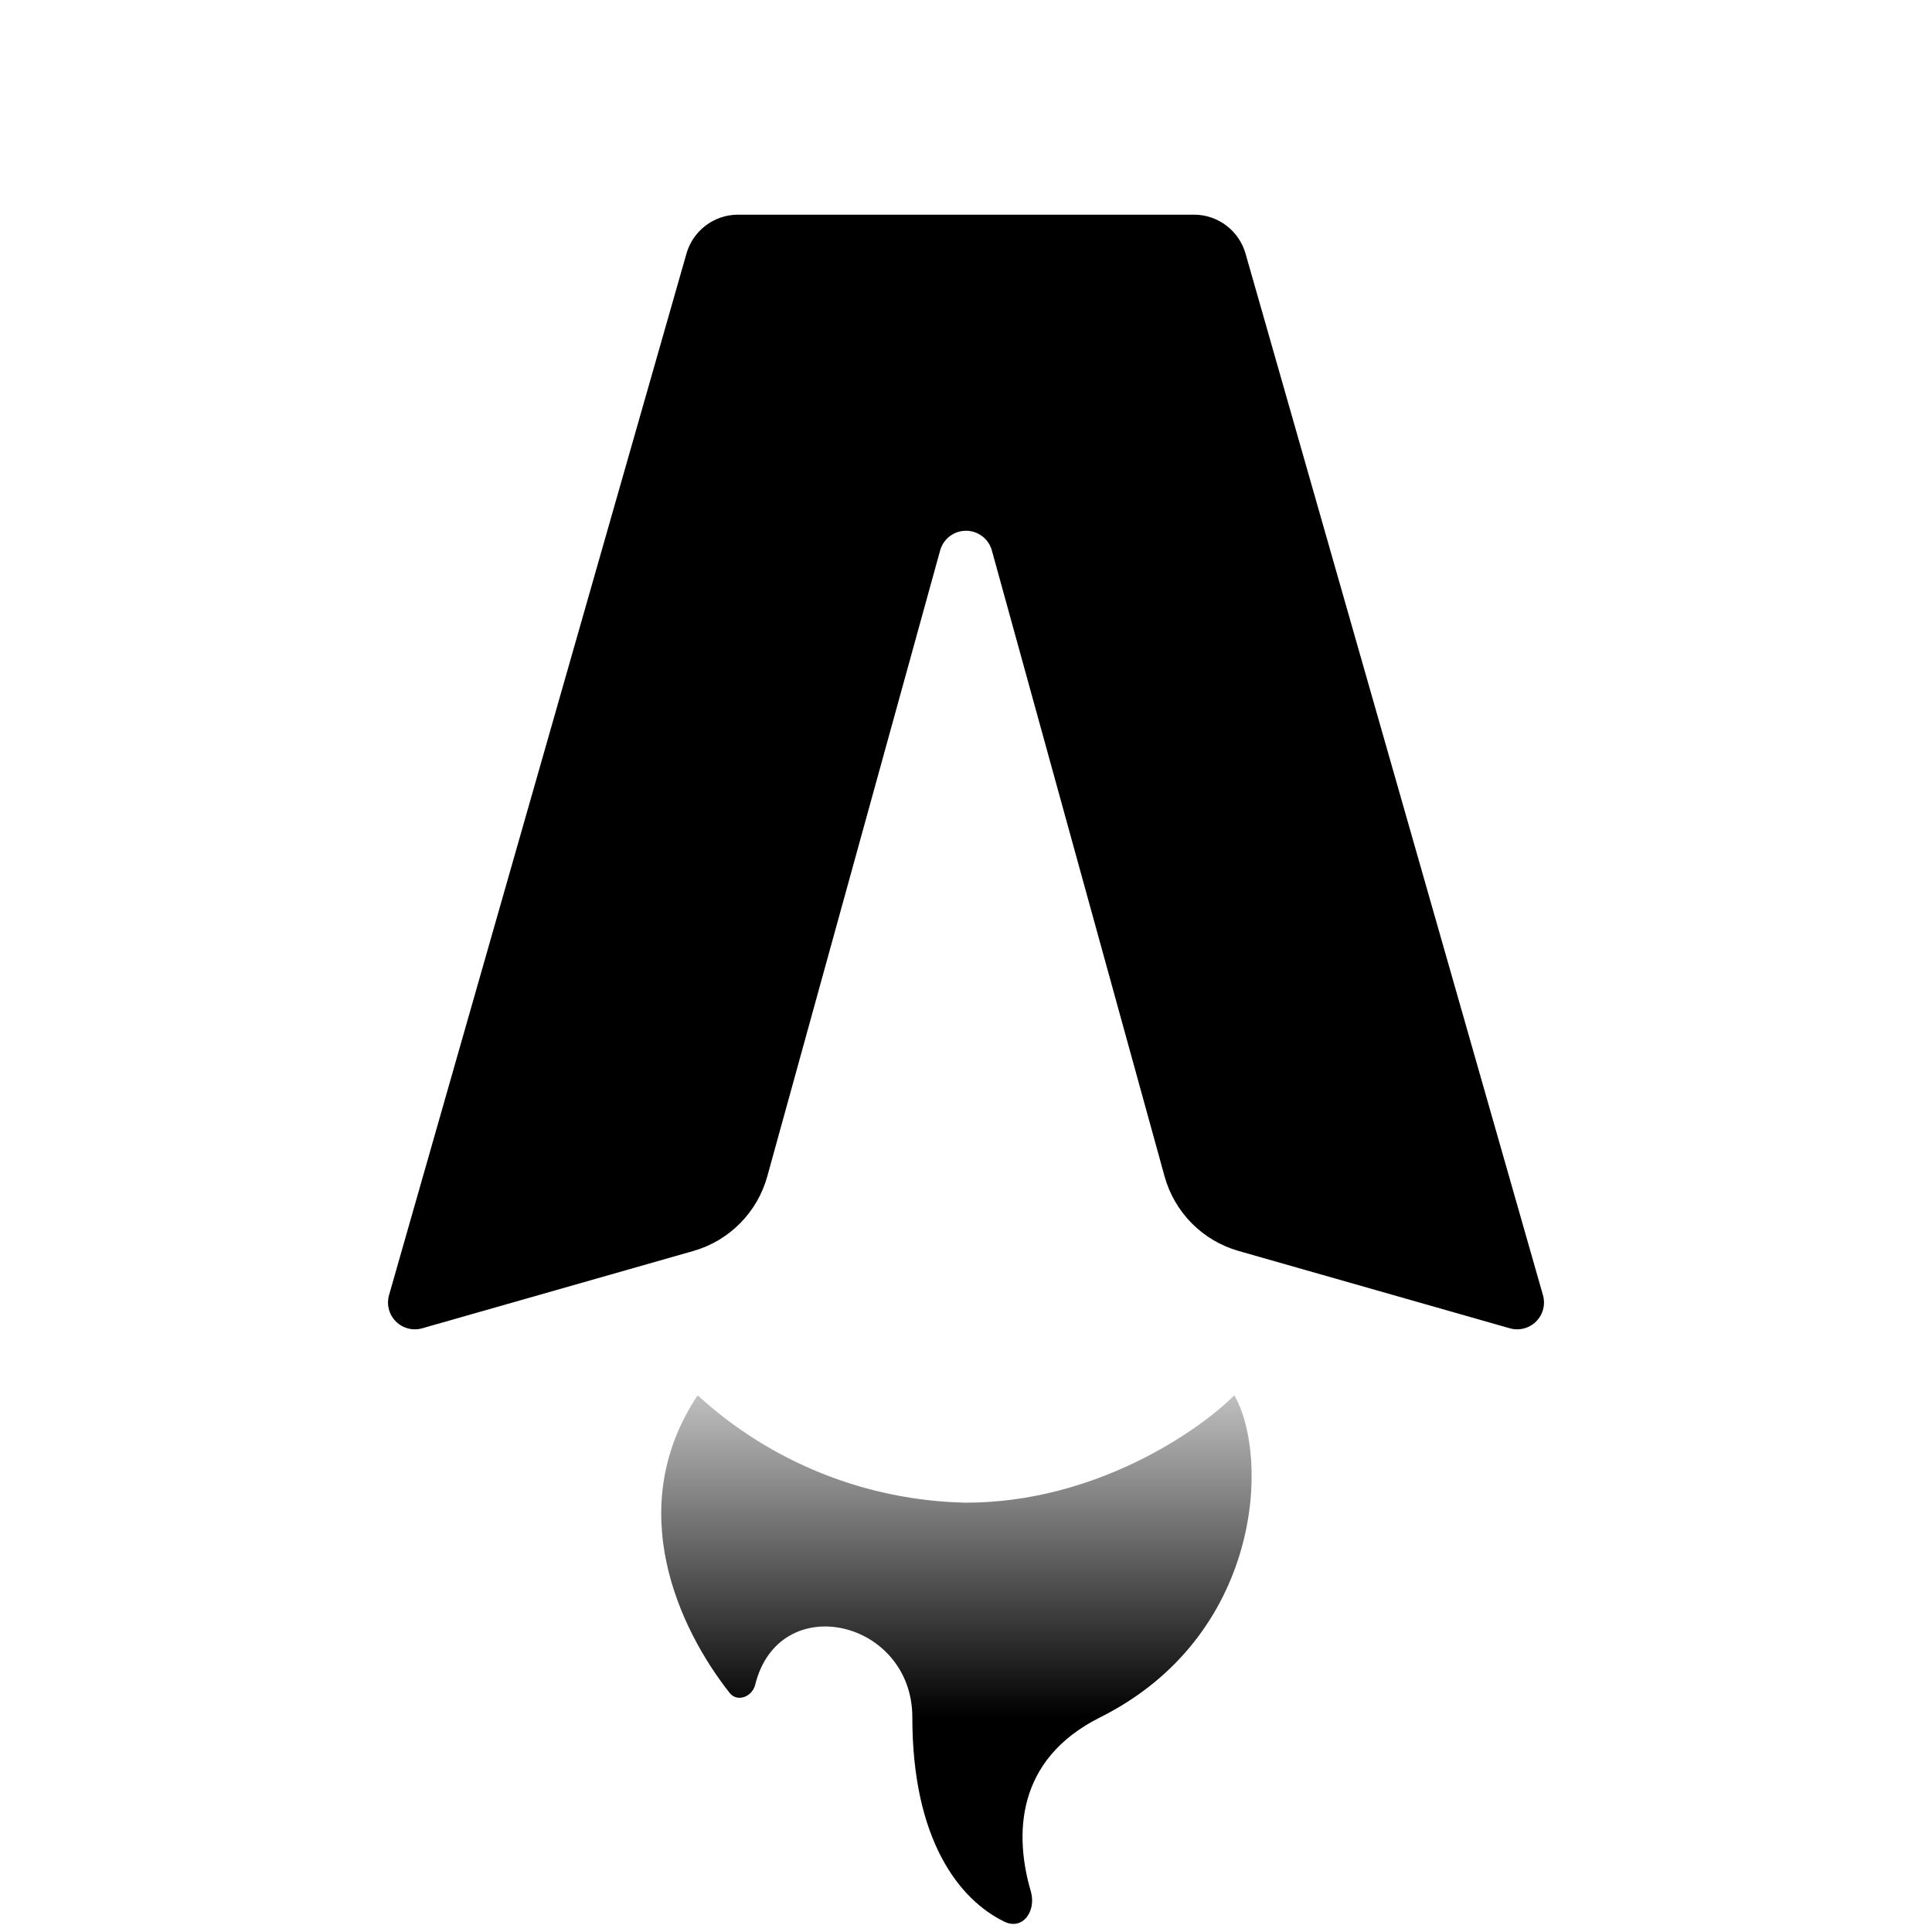
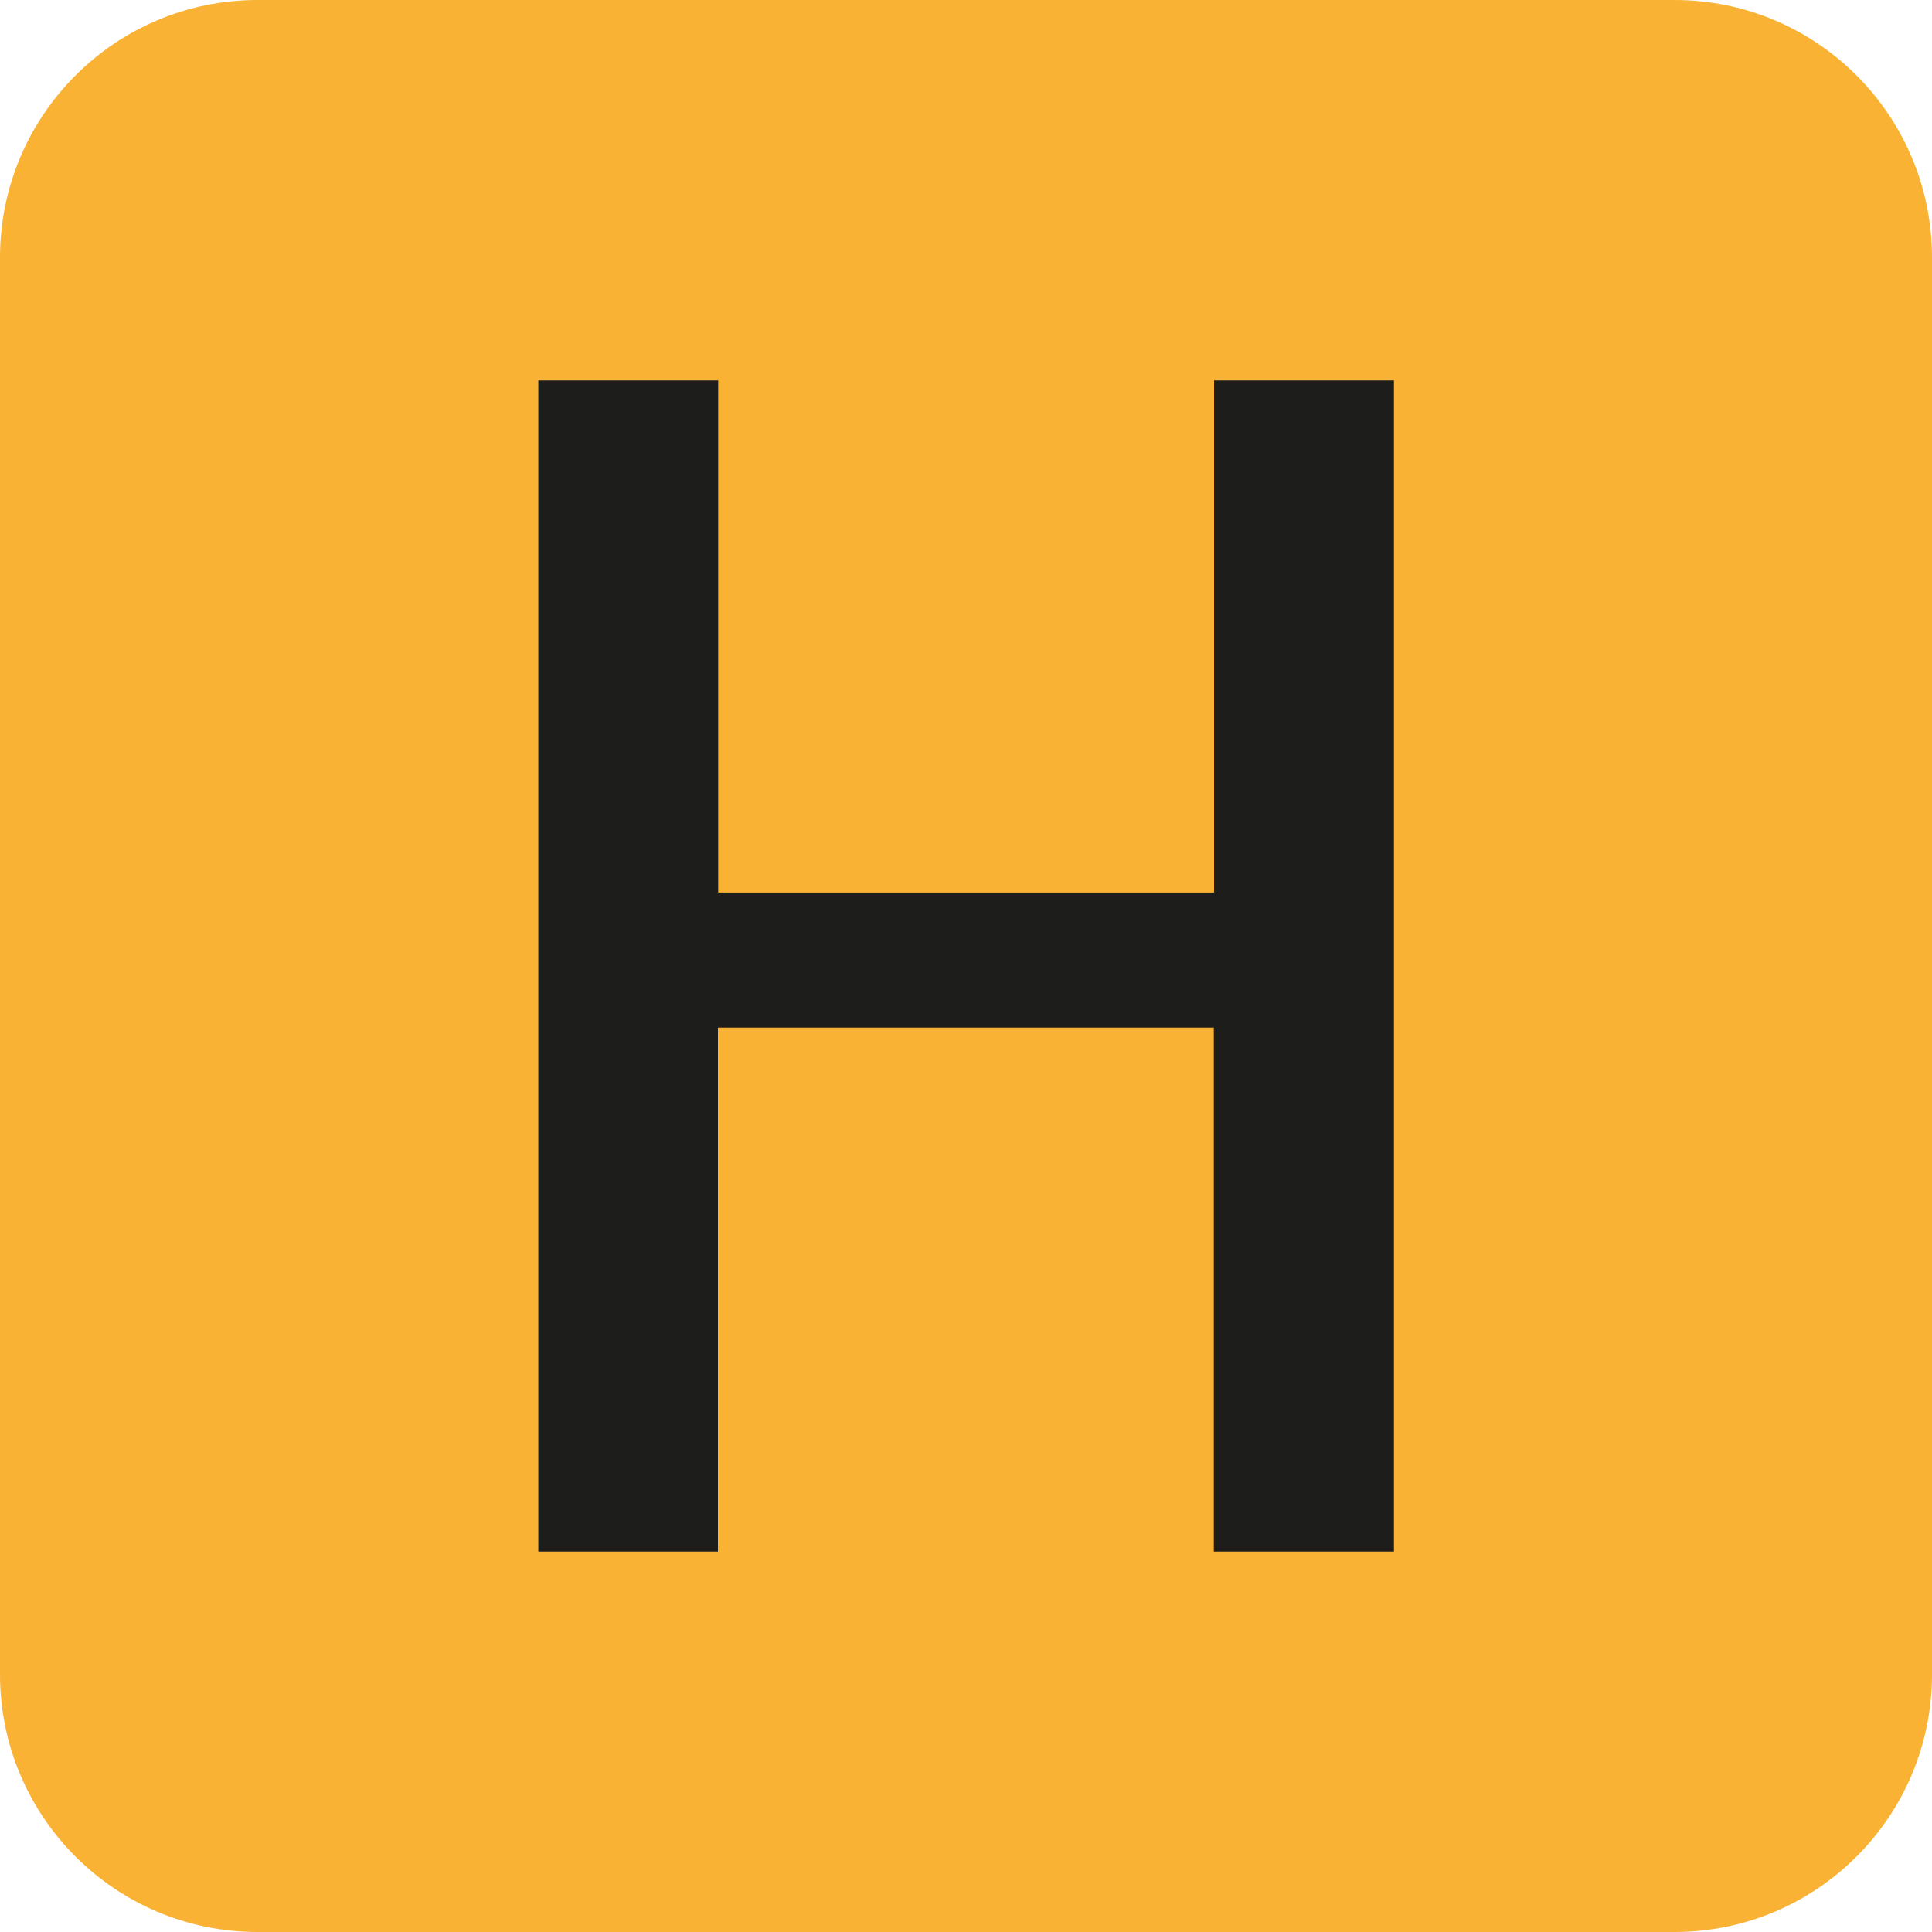
- <svg xmlns="http://www.w3.org/2000/svg" fill="none" viewBox="0 0 36 36">
-   <path fill="#000" d="M22.25 4h-8.5a1 1 0 0 0-.96.73l-5.54 19.4a.5.5 0 0 0 .62.62l5.05-1.44a2 2 0 0 0 1.38-1.4l3.22-11.66a.5.5 0 0 1 .96 0l3.22 11.67a2 2 0 0 0 1.38 1.39l5.05 1.44a.5.5 0 0 0 .62-.62l-5.54-19.4a1 1 0 0 0-.96-.73Z" />
-   <path fill="url(#gradient)" d="M18 28a7.63 7.63 0 0 1-5-2c-1.4 2.1-.35 4.35.6 5.55.14.17.41.07.47-.15.44-1.8 2.93-1.22 2.93.6 0 2.28.87 3.4 1.72 3.81.34.16.59-.2.49-.56-.31-1.05-.29-2.46 1.29-3.25 3-1.5 3.17-4.83 2.5-6-.67.67-2.6 2-5 2Z" />
+ <svg xmlns="http://www.w3.org/2000/svg" viewBox="0 0 300 300">
  <defs>
-     <linearGradient id="gradient" x1="16" x2="16" y1="32" y2="24" gradientUnits="userSpaceOnUse">
-       <stop stop-color="#000" />
-       <stop offset="1" stop-color="#000" stop-opacity="0" />
-     </linearGradient>
+     <style>.cls-1{fill:#f9b233;}.cls-2{fill:#1d1d1b;}</style>
  </defs>
-   <style>
-     @media (prefers-color-scheme:dark){:root{filter:invert(100%)}}
-   </style>
+   <g data-name="Laag 2">
+     <g data-name="Laag 1">
+       <rect class="cls-1" width="300" height="300" rx="40" />
+       <path class="cls-2" d="M83.59,240.93V59.07h27.93v79.52h77V59.07h27.93V240.93H188.48V159.57h-77v81.36Z" />
+     </g>
+   </g>
</svg>
